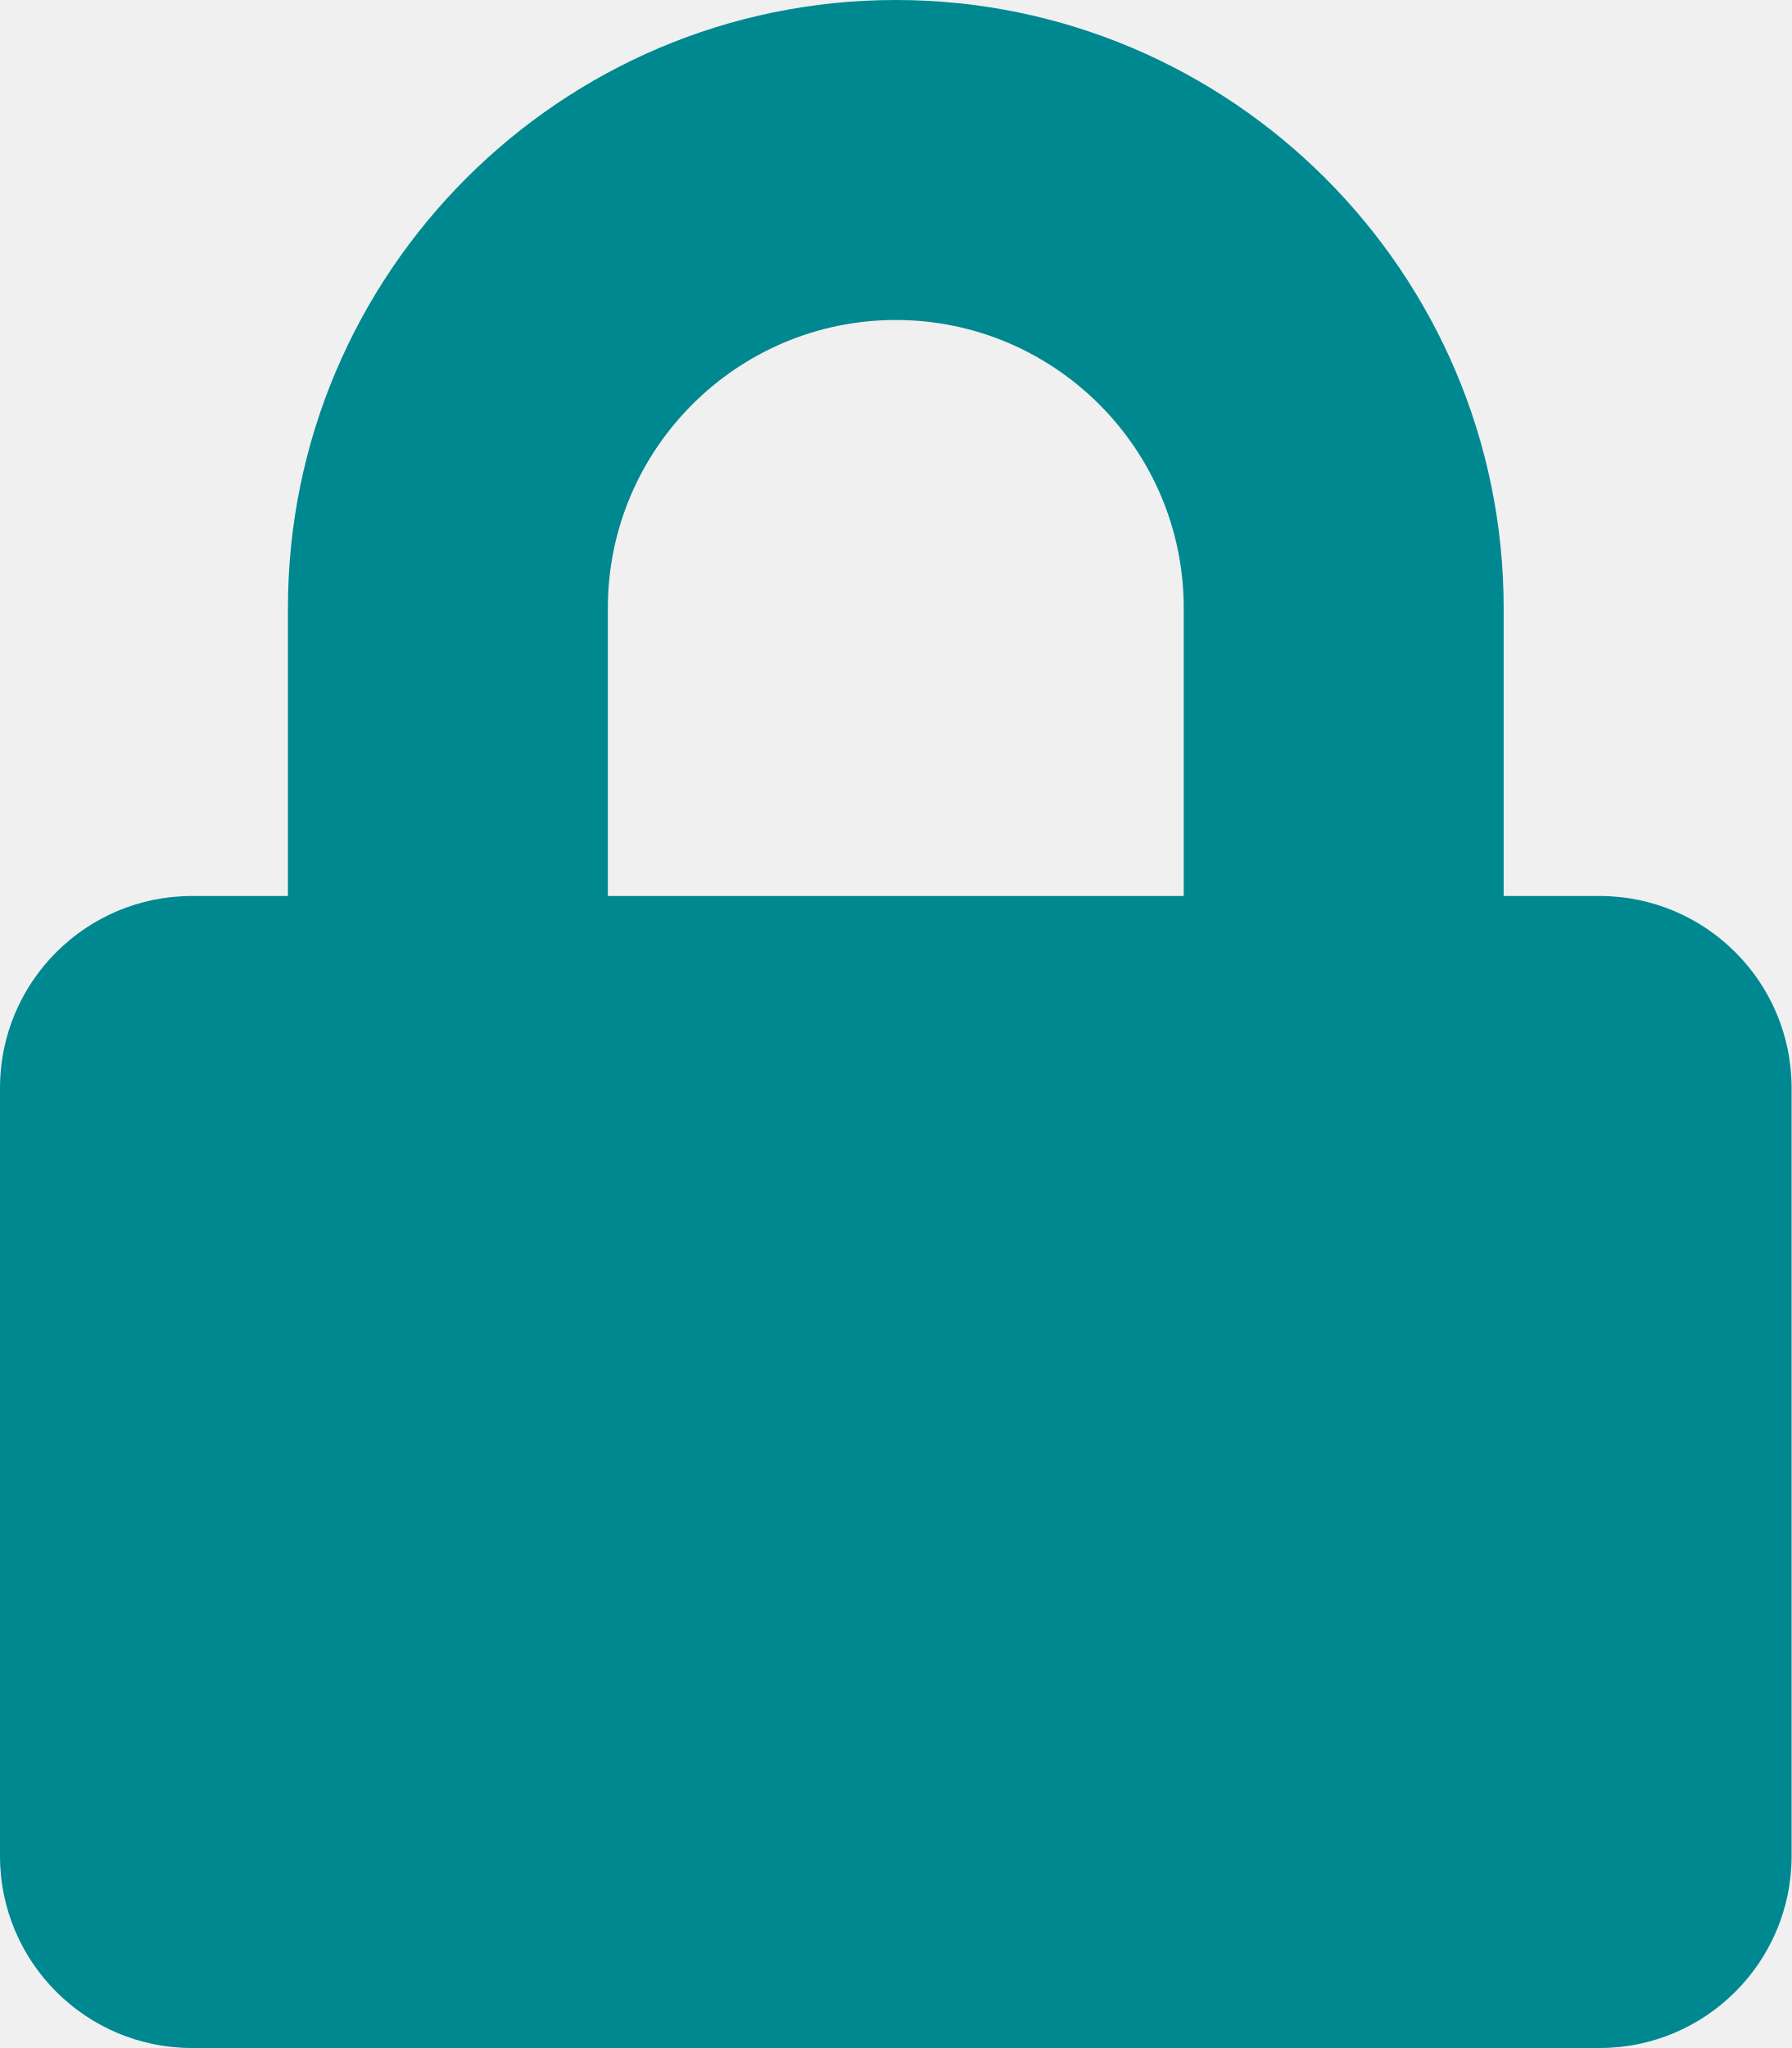
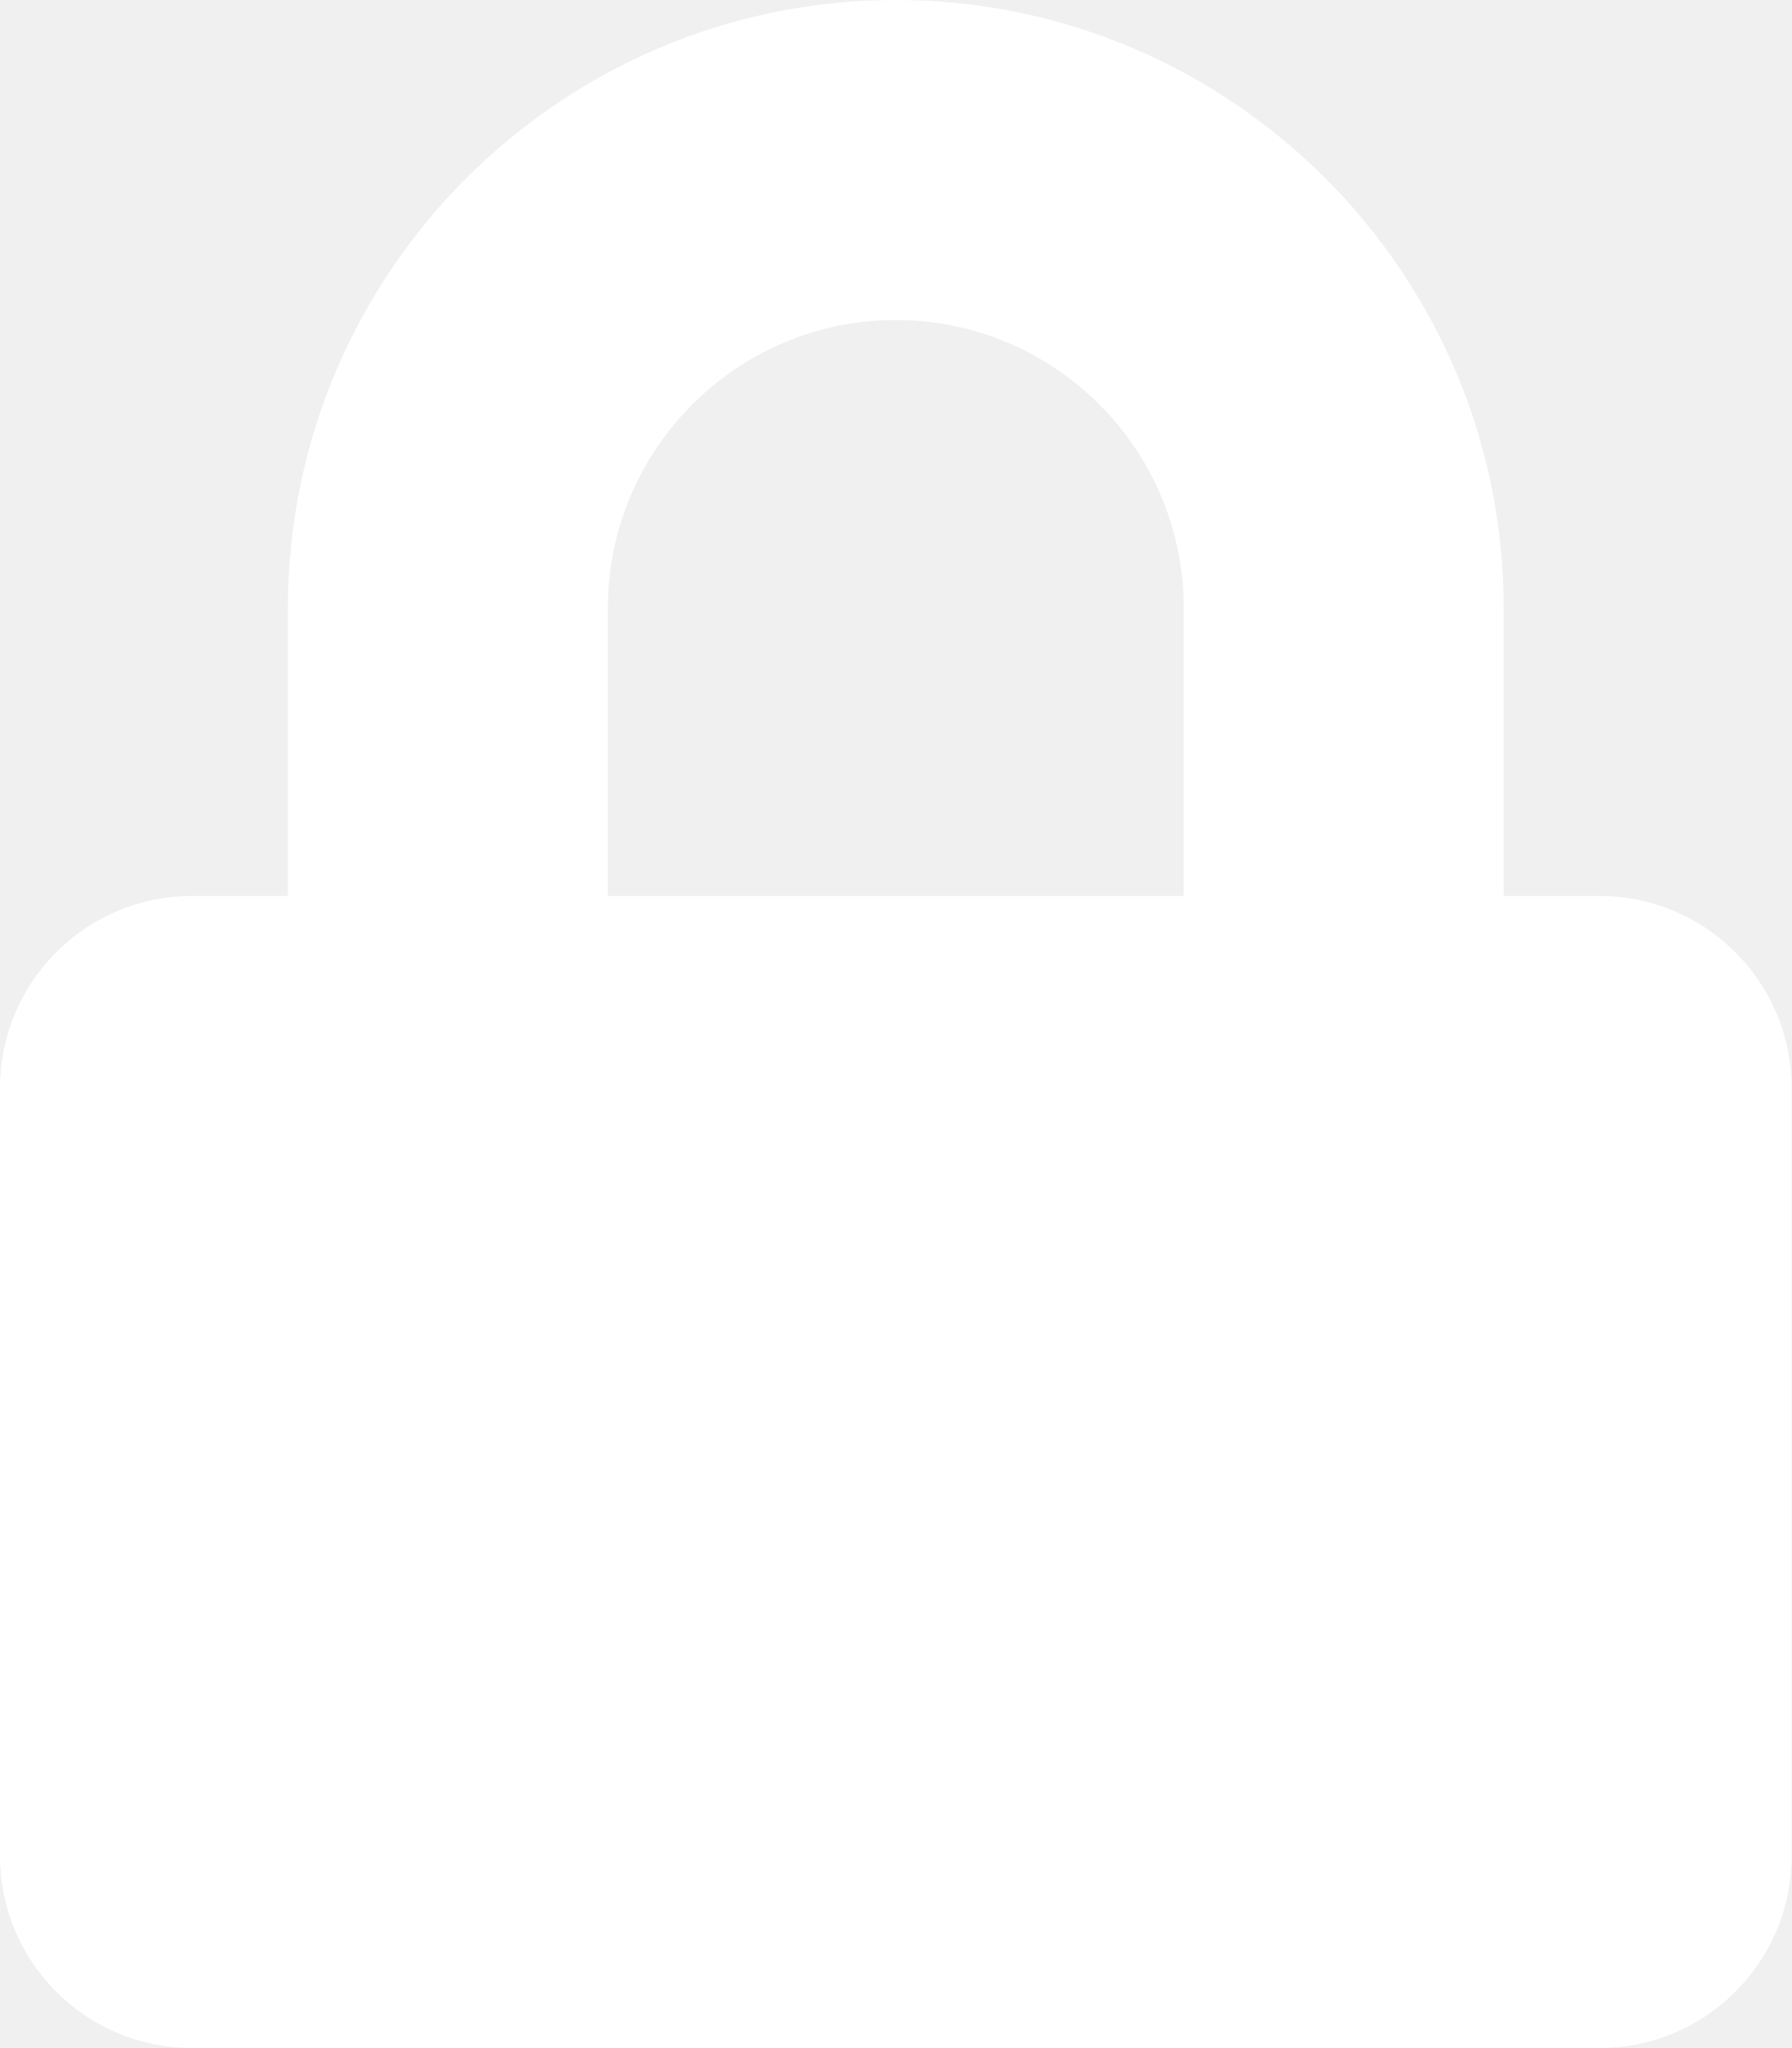
<svg xmlns="http://www.w3.org/2000/svg" aria-hidden="true" focusable="false" data-prefix="fas" data-icon="lock" class="svg-inline--fa fa-lock fa-w-14" role="img" viewBox="0 0 448 512">
-   <path fill="rgb(0, 136, 145)" d="M400 224h-24v-72C376 68.2 307.8 0 224 0S72 68.2 72 152v72H48c-26.5 0-48 21.5-48 48v192c0 26.5 21.5 48 48 48h352c26.5 0 48-21.5 48-48V272c0-26.5-21.5-48-48-48zm-104 0H152v-72c0-39.7 32.3-72 72-72s72 32.3 72 72v72z" />
+   <path fill="#ffffff" d="M400 224h-24v-72C376 68.2 307.8 0 224 0S72 68.2 72 152v72H48c-26.5 0-48 21.5-48 48v192c0 26.5 21.5 48 48 48h352c26.5 0 48-21.5 48-48V272c0-26.5-21.5-48-48-48zm-104 0H152v-72c0-39.7 32.3-72 72-72s72 32.3 72 72v72z" />
</svg>
